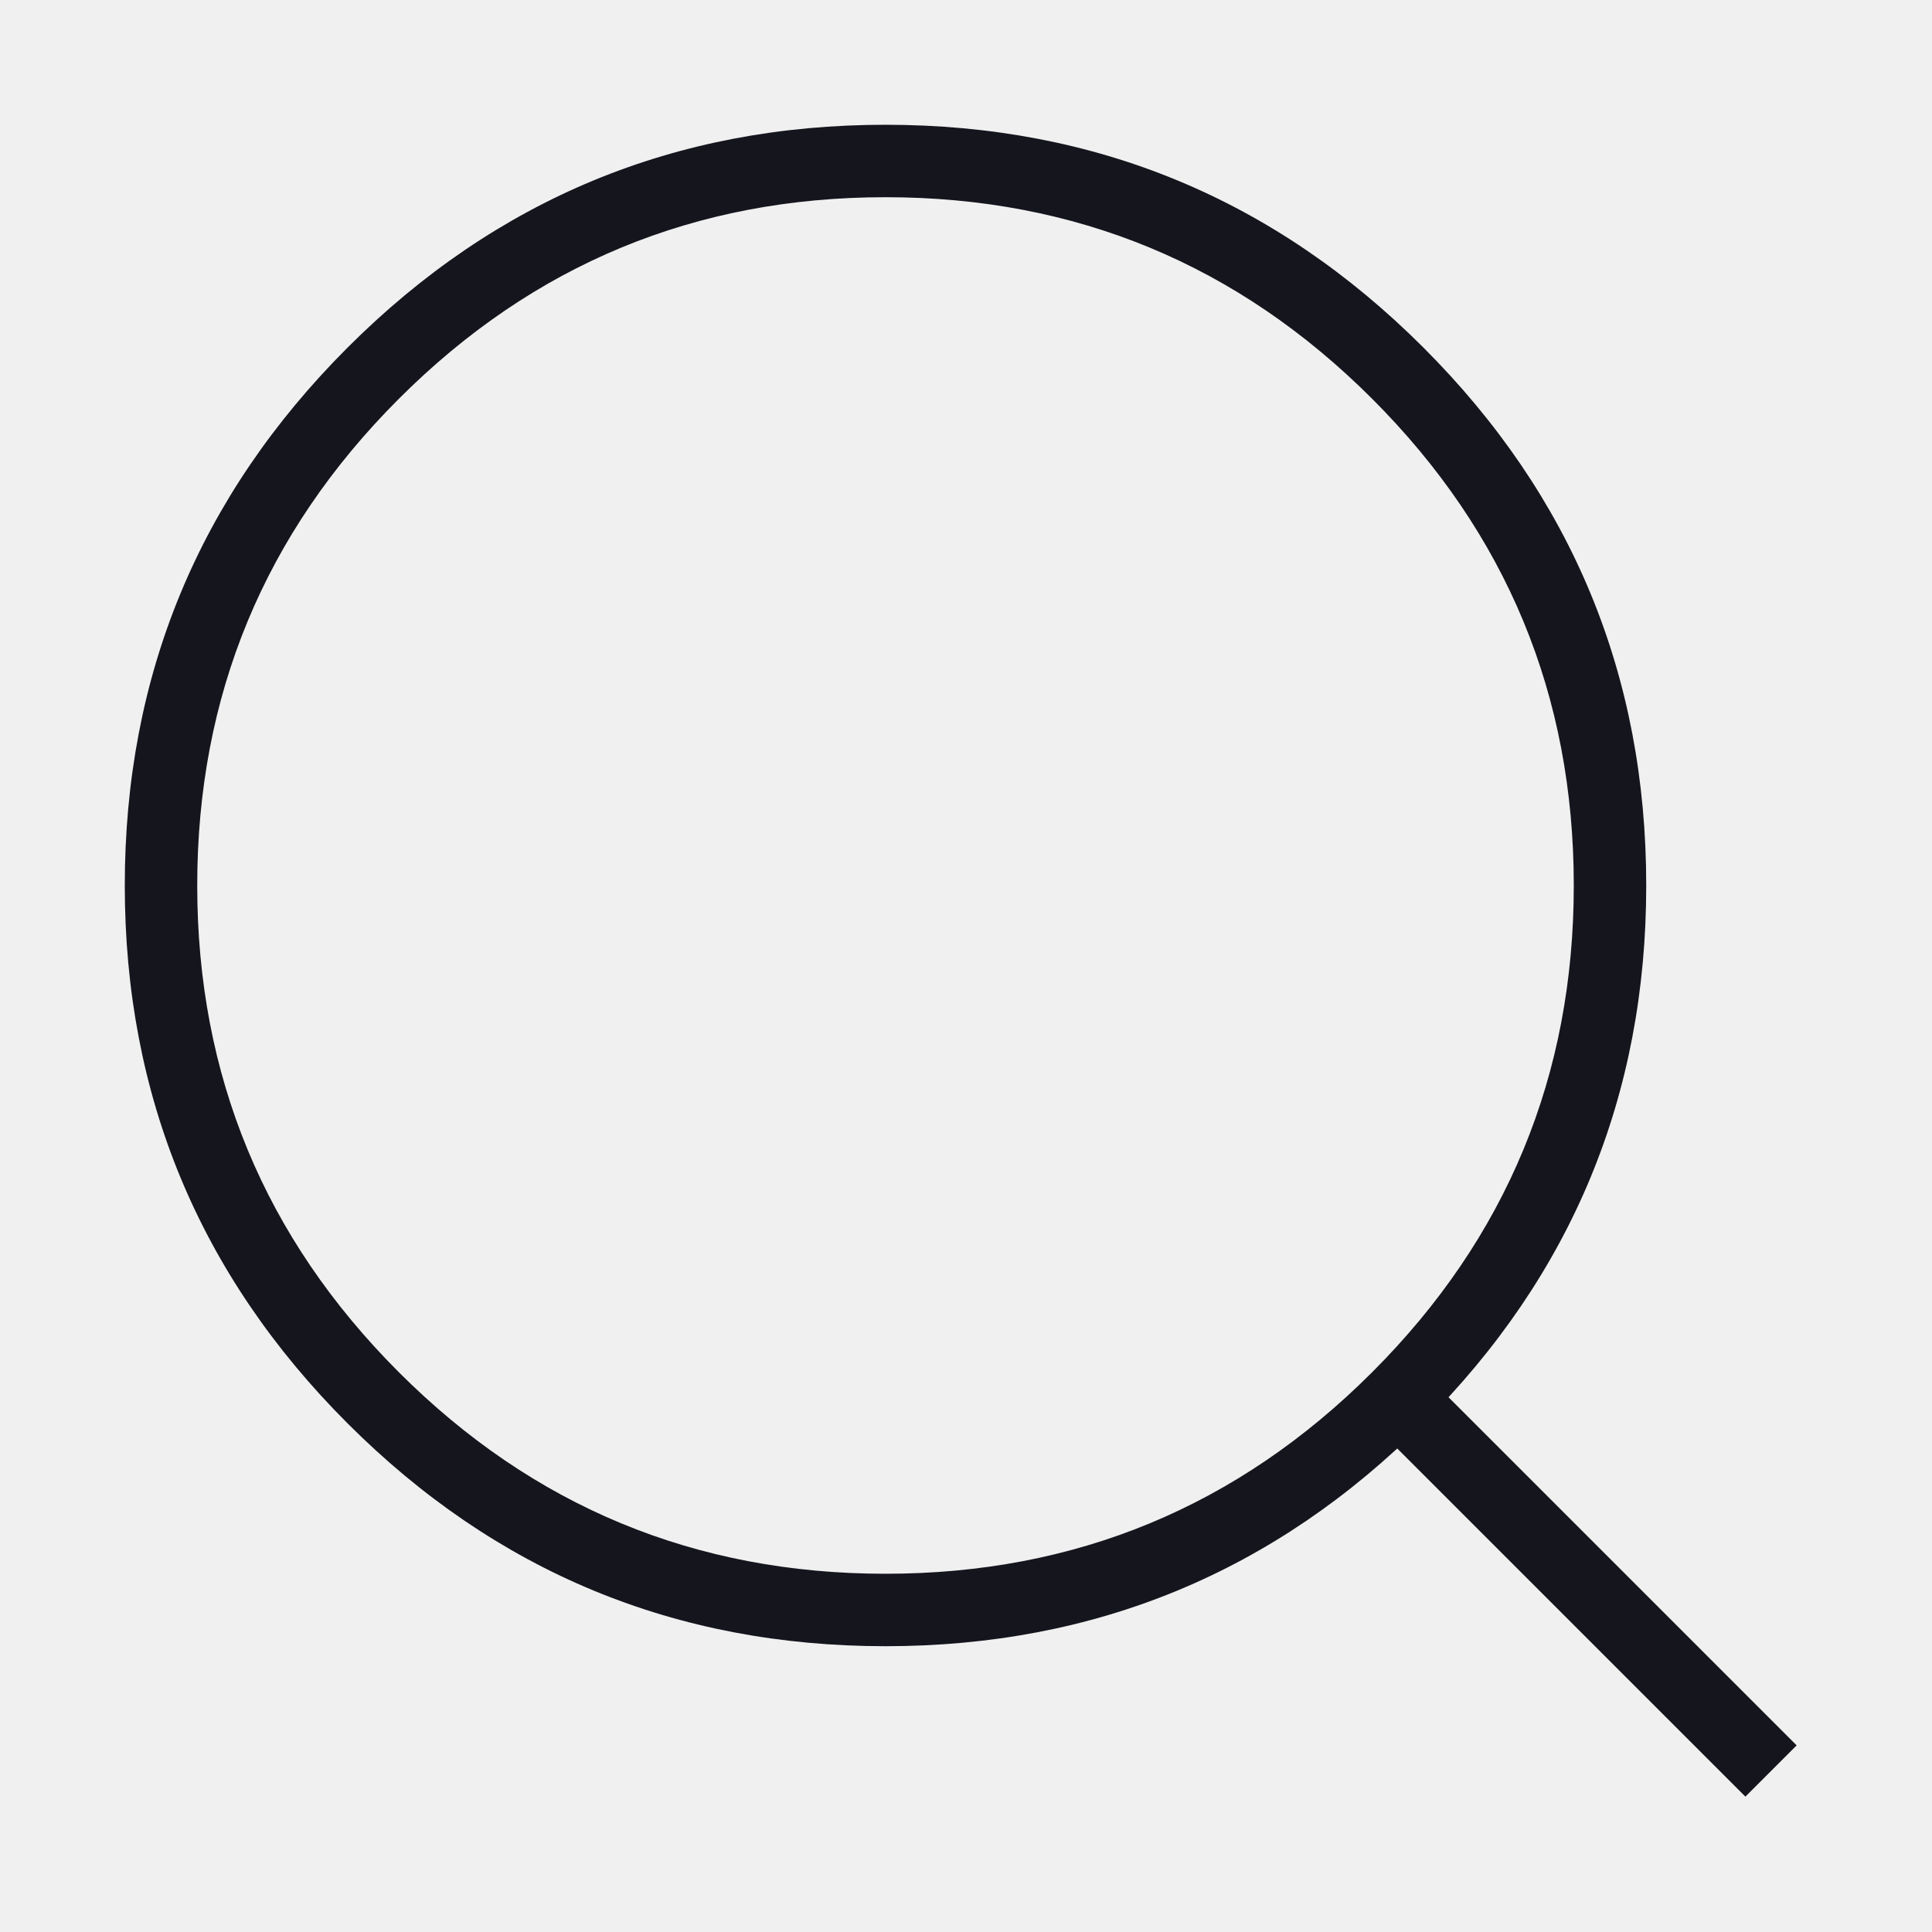
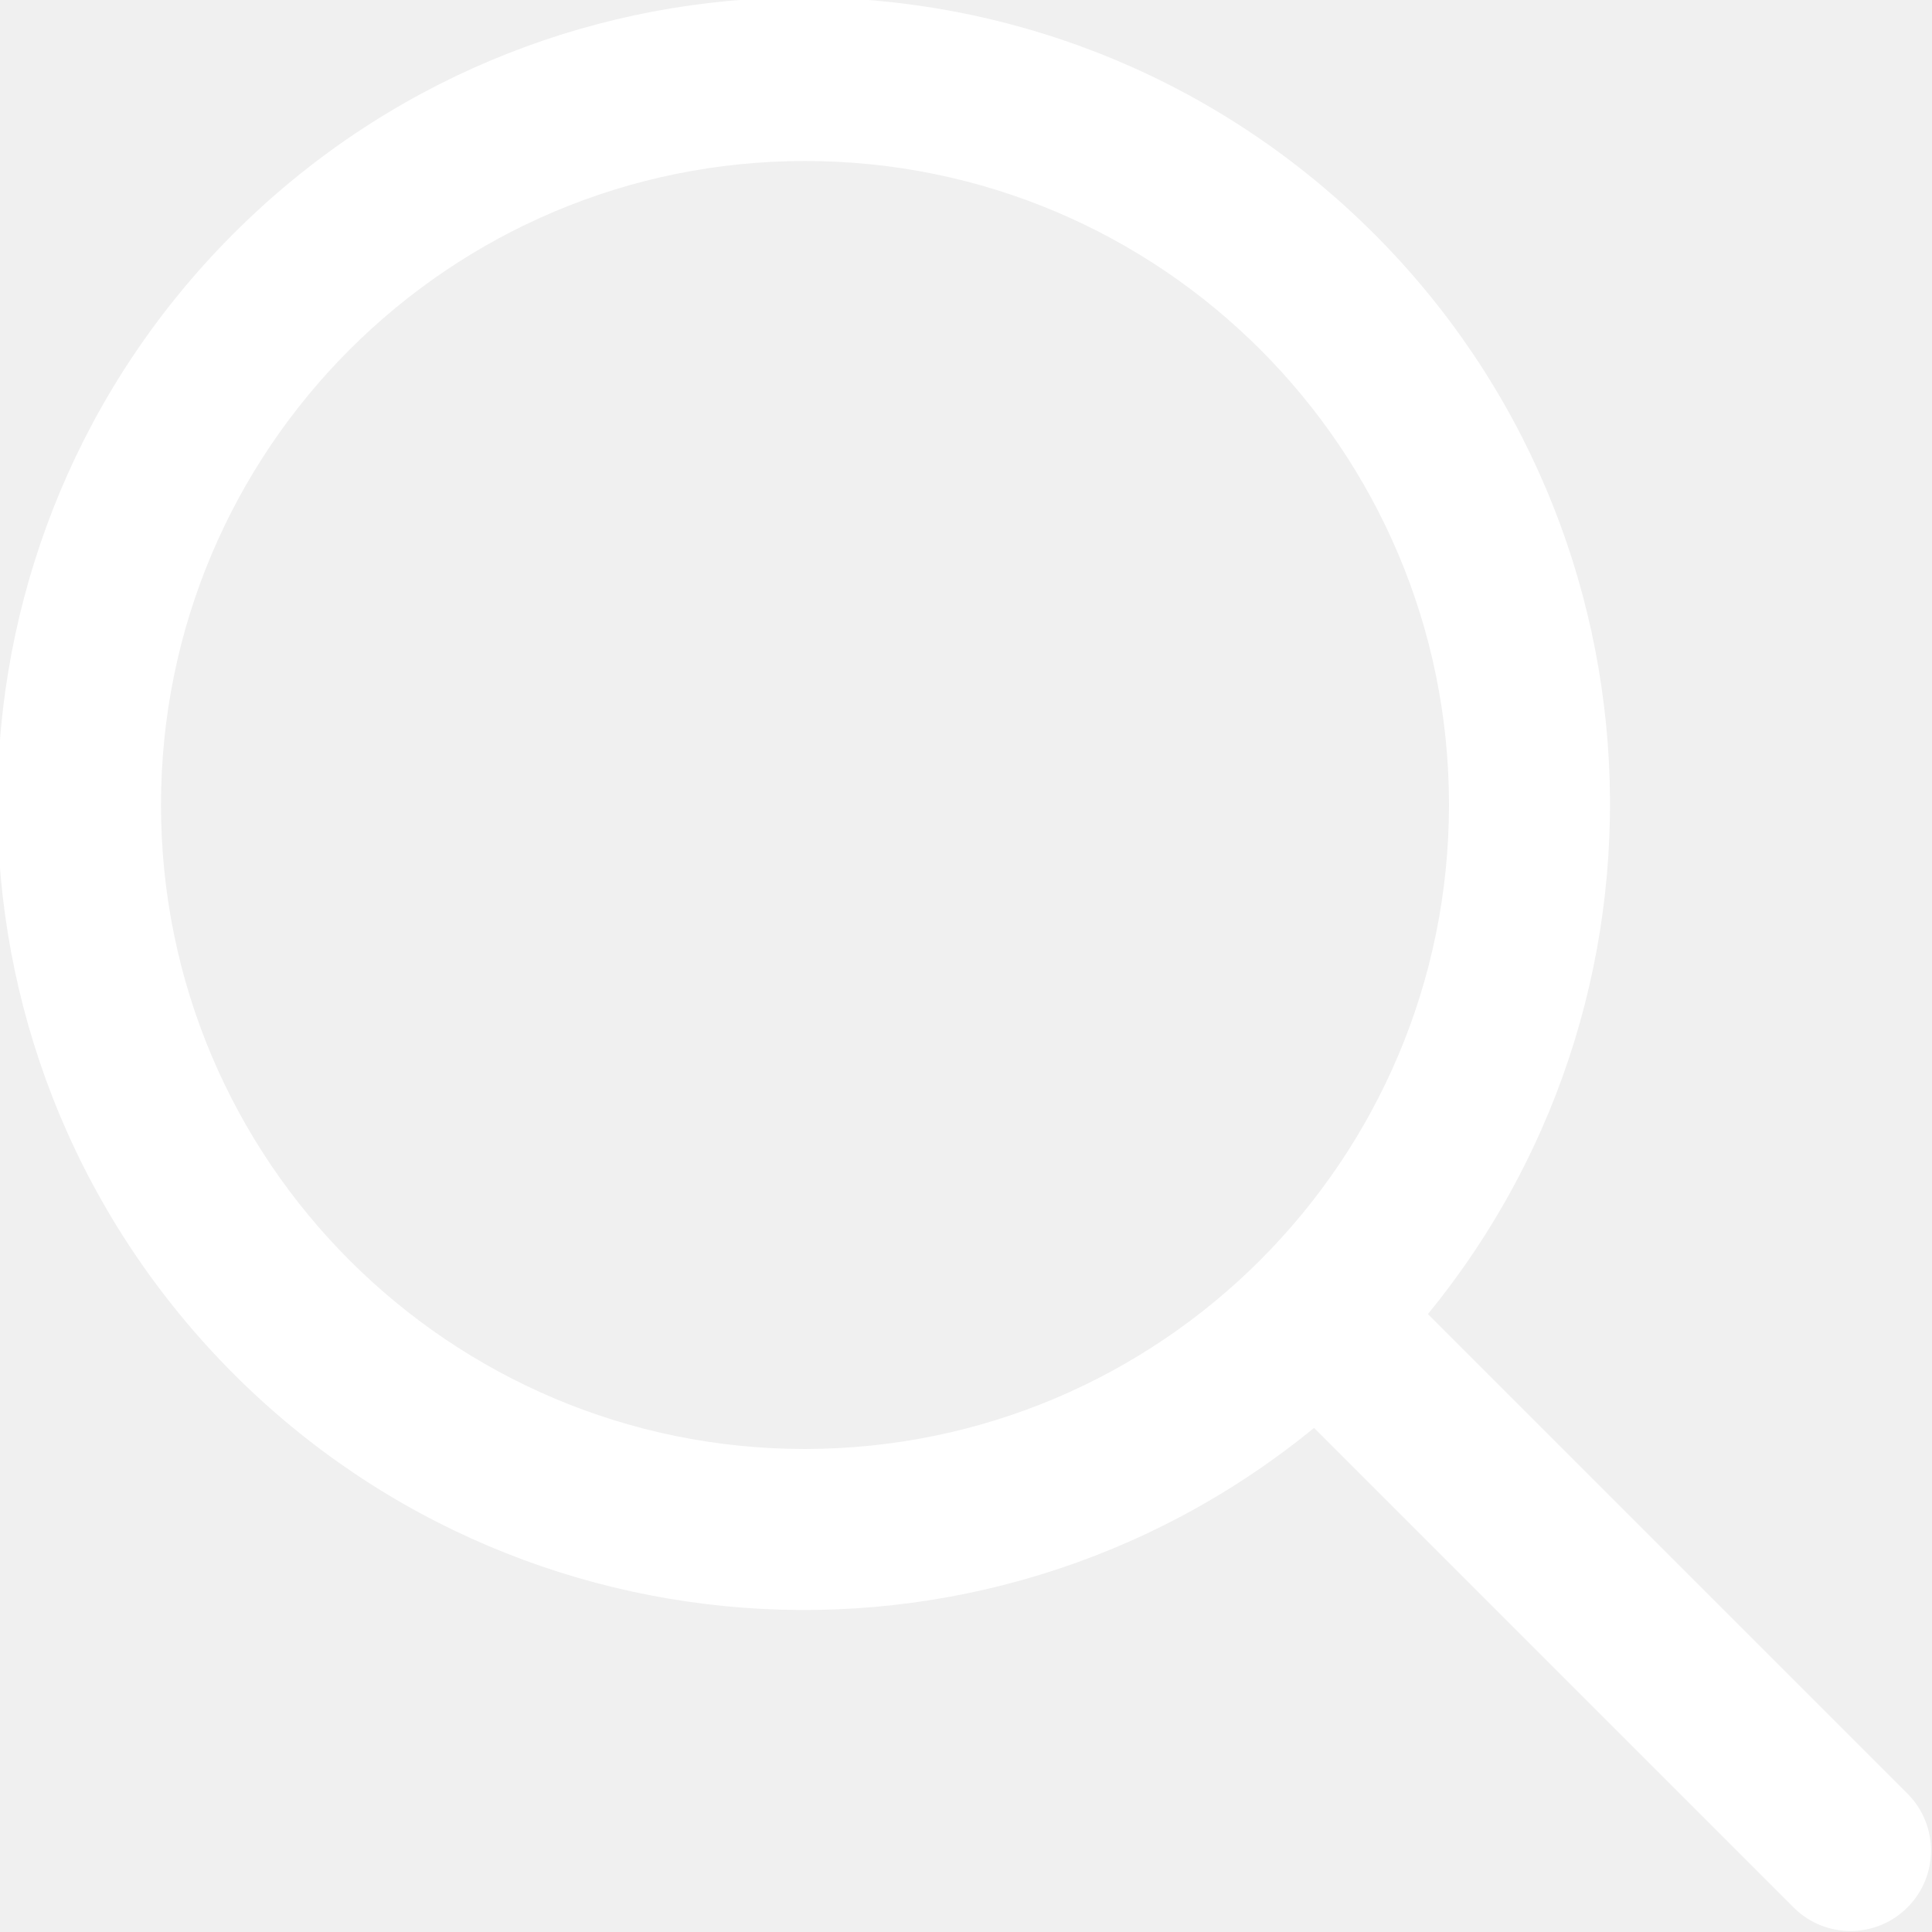
- <svg xmlns="http://www.w3.org/2000/svg" fill="none" version="1.1" width="40" height="40" viewBox="0 0 40 40">
-   <defs>
-     <clipPath id="master_svg0_25_994">
-       <rect x="0" y="0" width="40" height="40" rx="0" />
-     </clipPath>
-   </defs>
-   <g clip-path="url(#master_svg0_25_994)">
-     <g transform="matrix(-1,0,0,1,73.33325,0)">
-       <g transform="matrix(-1,0,0,1,88.33276,0)">
-         <path d="M44.697,28.636L52.197,36.136L51.136,37.197L43.636,29.697Q43.531,29.592,43.473,29.454Q43.416,29.316,43.416,29.167Q43.416,29.093,43.431,29.02Q43.445,28.948,43.473,28.88Q43.502,28.811,43.543,28.75Q43.584,28.689,43.636,28.636Q43.688,28.584,43.75,28.543Q43.811,28.502,43.879,28.474Q43.948,28.445,44.02,28.431Q44.093,28.417,44.166,28.417Q44.316,28.417,44.453,28.474Q44.591,28.531,44.697,28.636L44.697,28.636Z" fill-rule="evenodd" fill="#15151E" fill-opacity="1" />
-       </g>
-       <g transform="matrix(-1,0,0,1,139.9998,0)">
-         <path d="M73.863,29.47Q78.476,34.083,85,34.083Q91.524,34.083,96.137,29.47Q100.75,24.857,100.75,18.333Q100.75,11.809,96.137,7.196Q91.524,2.583,85,2.583Q78.476,2.583,73.863,7.196Q69.25,11.809,69.25,18.333Q69.25,24.857,73.863,29.47ZM95.076,28.41Q90.902,32.583,85,32.583Q79.097,32.583,74.924,28.41Q70.75,24.236,70.75,18.333Q70.75,12.431,74.924,8.257Q79.097,4.083,85,4.083Q90.902,4.083,95.076,8.257Q99.25,12.431,99.25,18.333Q99.25,24.236,95.076,28.41Z" fill-rule="evenodd" fill="#15151E" fill-opacity="1" />
-       </g>
-     </g>
+ <svg xmlns="http://www.w3.org/2000/svg" version="1.1" width="24" height="24" x="0" y="0" viewBox="0 0 24 24" style="enable-background:new 0 0 512 512" xml:space="preserve" class="">
+   <g>
+     <path d="m23.707 22.293-5.969-5.969a10.016 10.016 0 1 0-1.414 1.414l5.969 5.969a1 1 0 0 0 1.414-1.414ZM10 18a8 8 0 1 1 8-8 8.009 8.009 0 0 1-8 8Z" fill="#ffffff" opacity="1" data-original="#000000" class="" />
  </g>
</svg>
